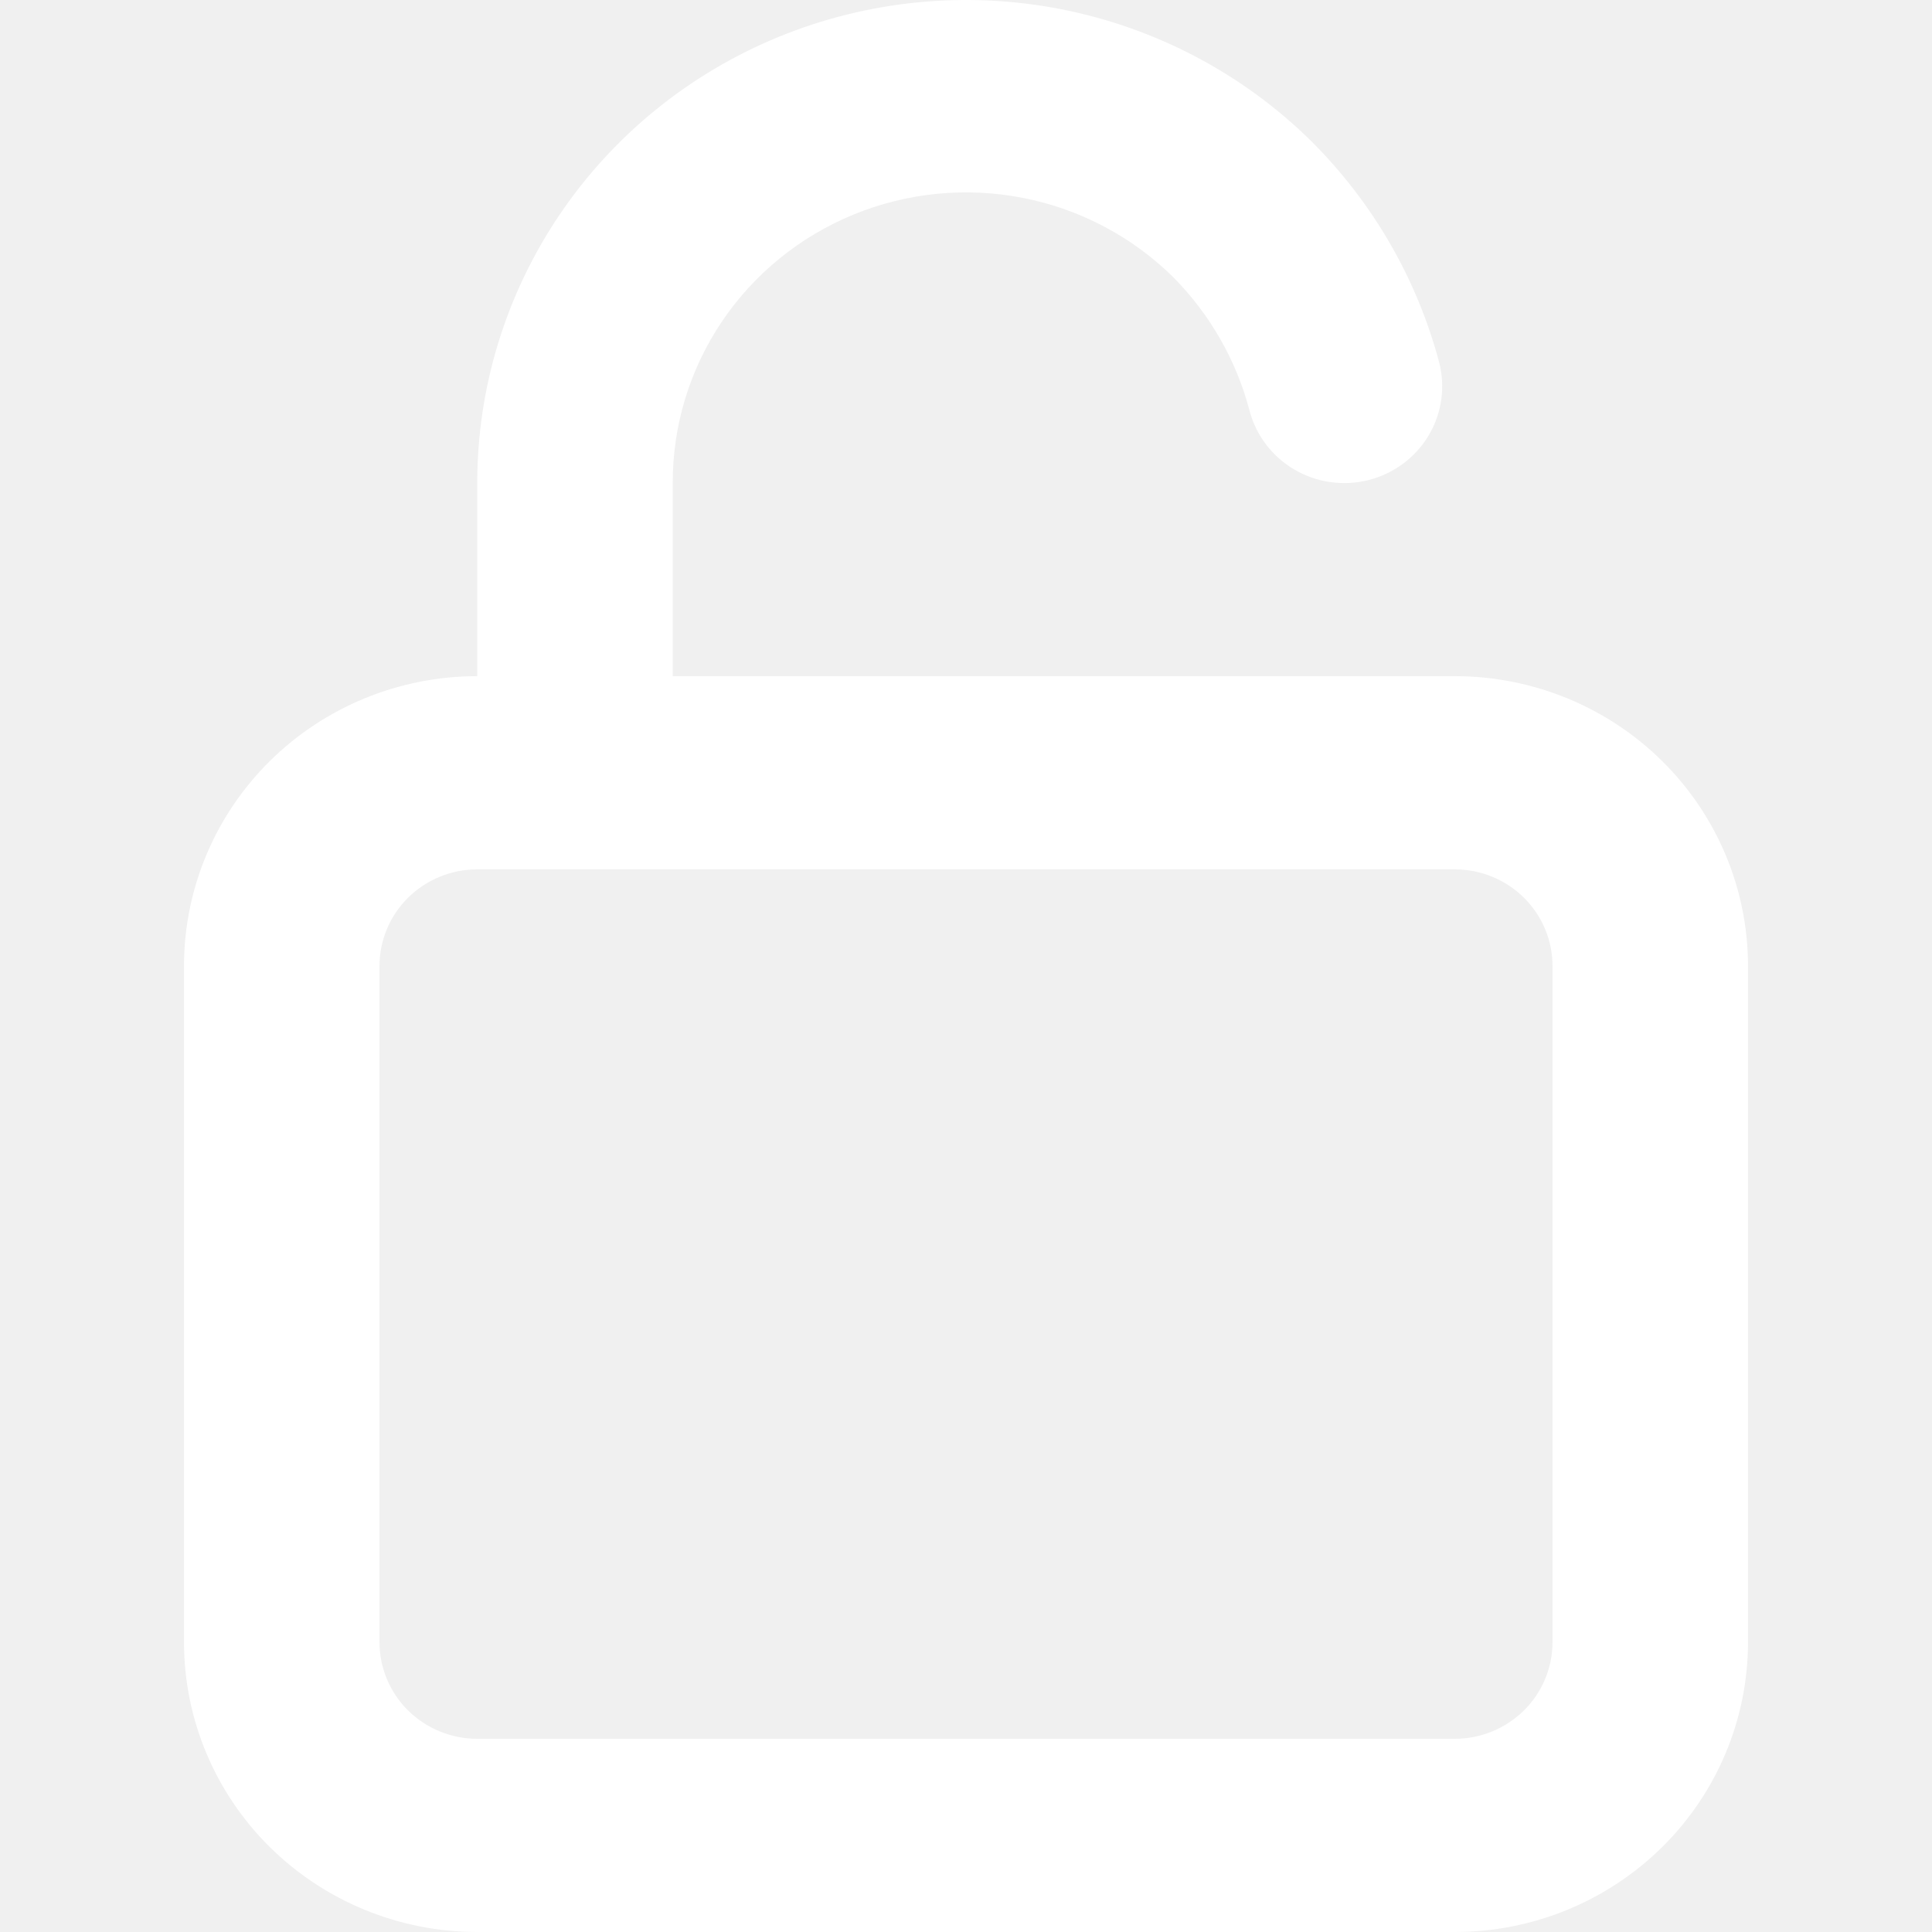
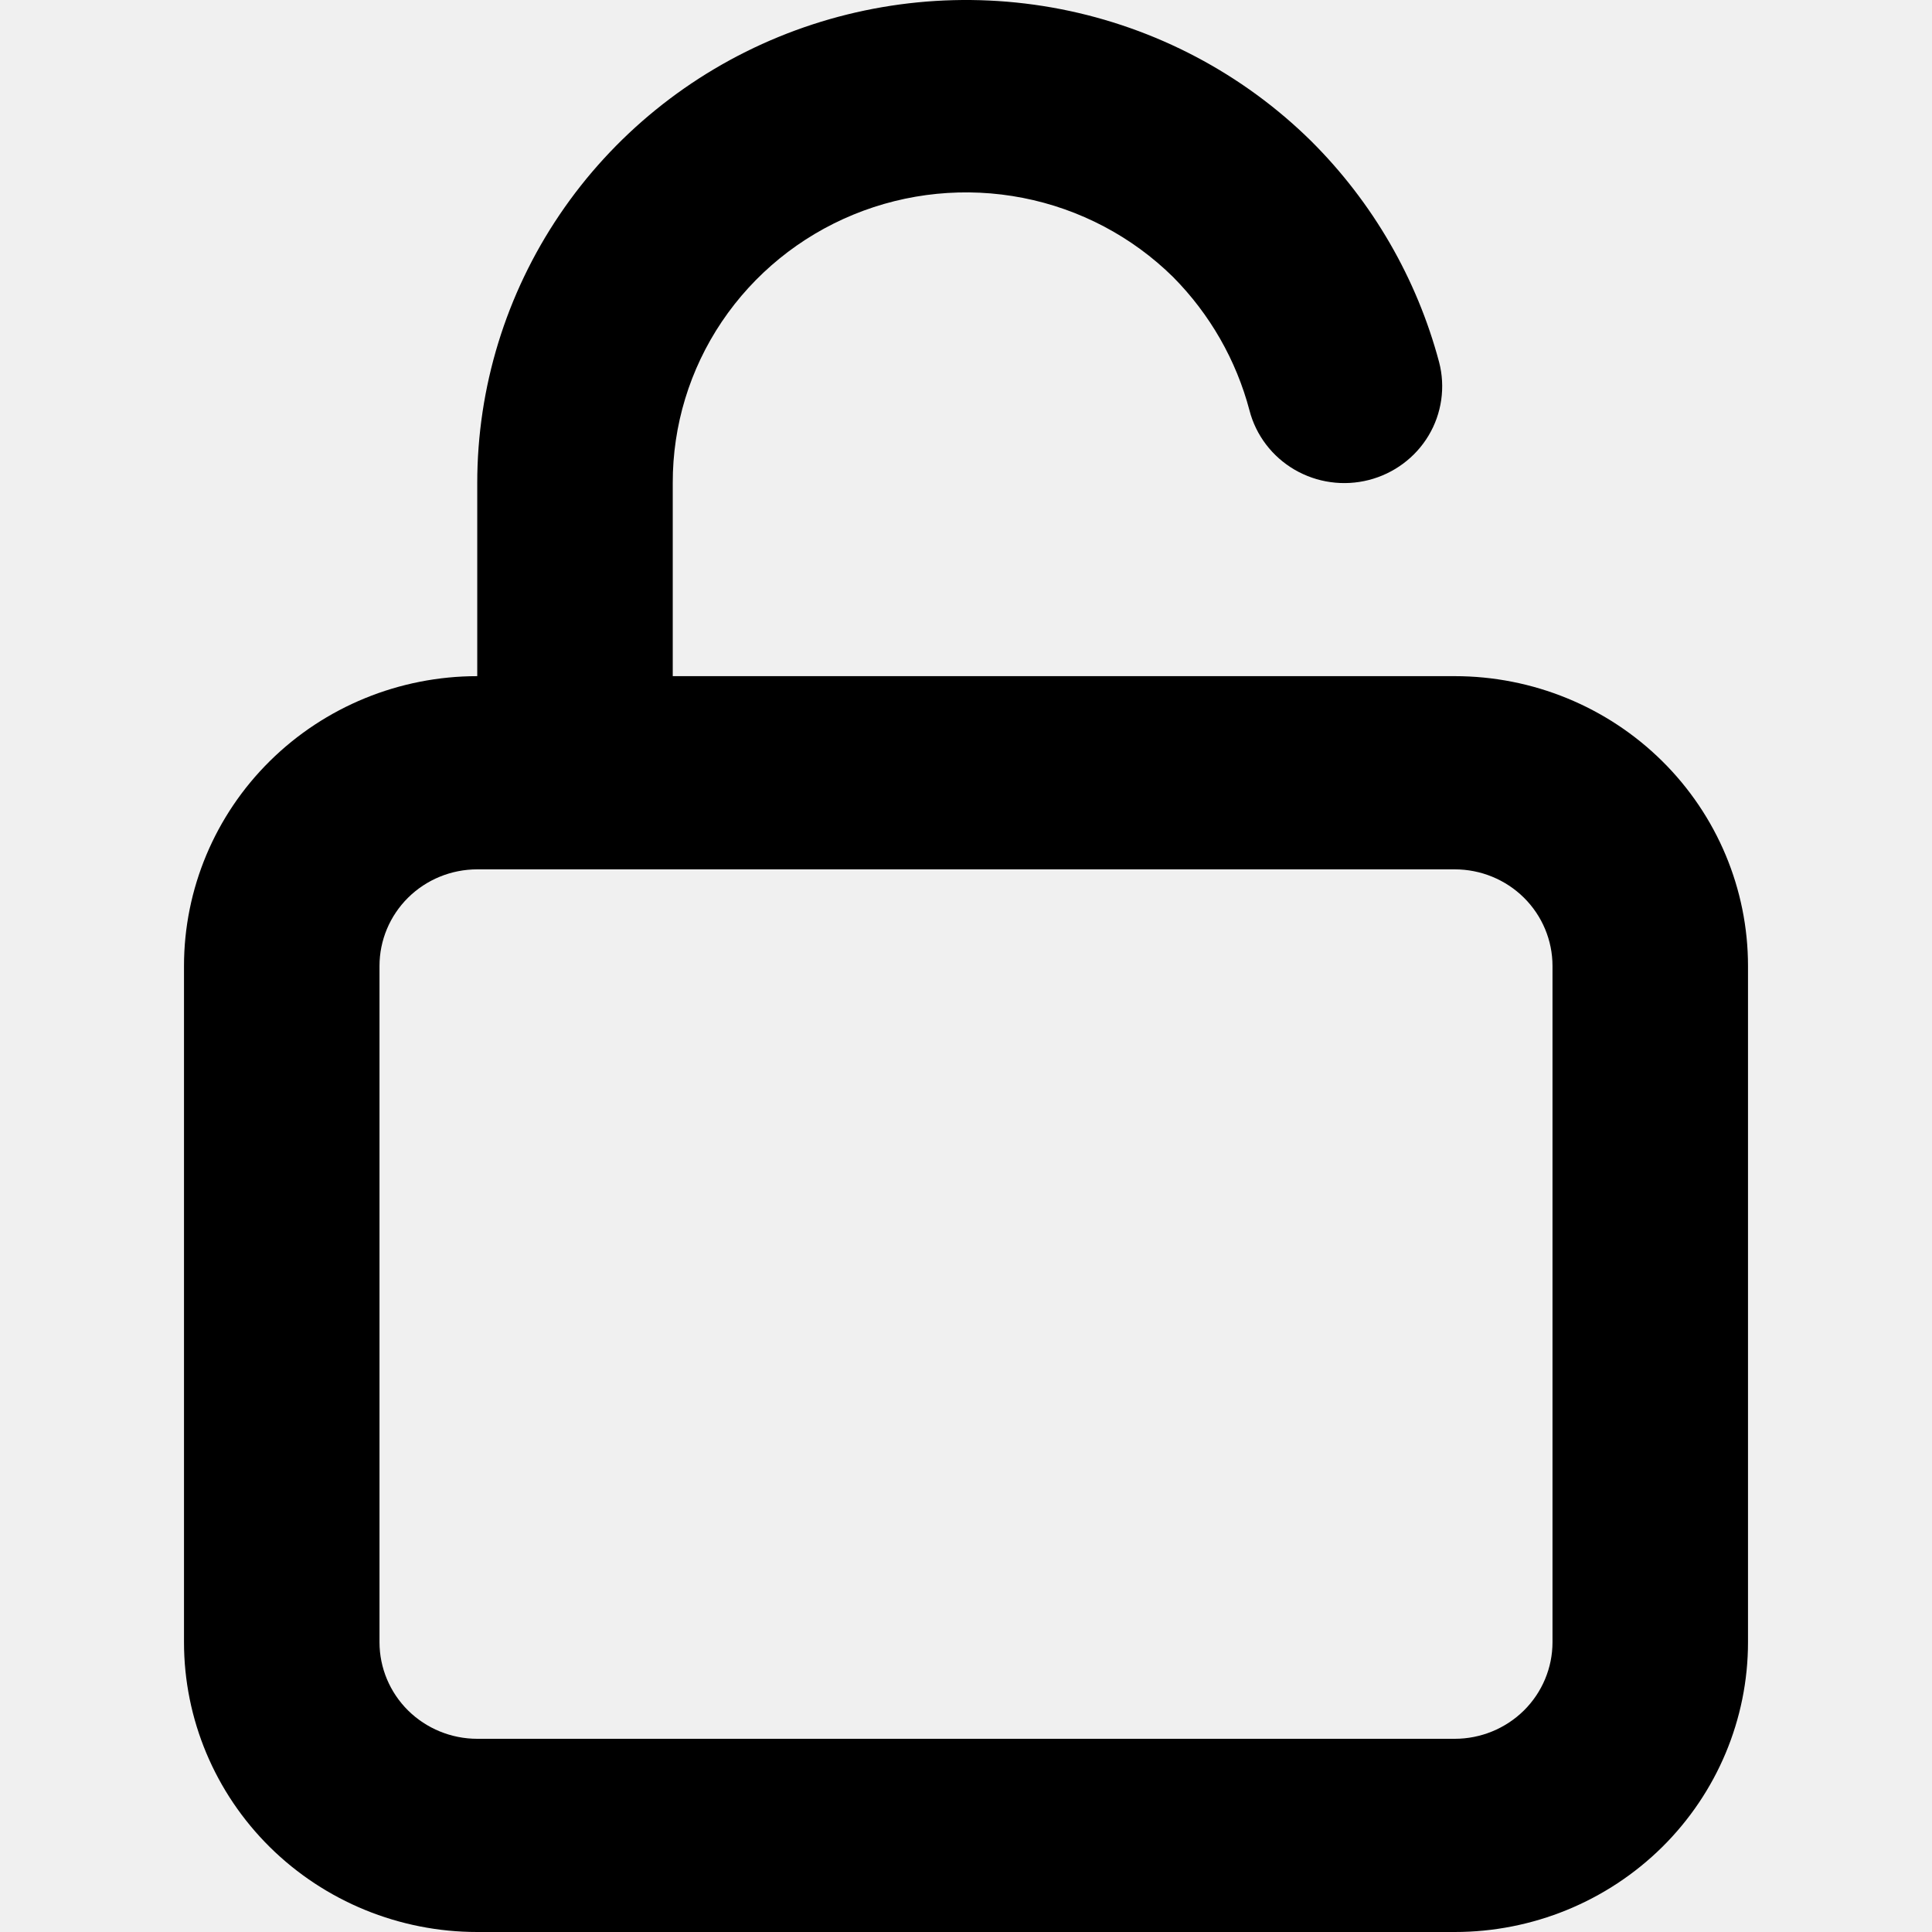
- <svg xmlns="http://www.w3.org/2000/svg" width="32" height="32" viewBox="0 0 34 42" fill="none">
-   <path d="M27.625 14.699H10.625V10.498C10.622 9.251 10.993 8.031 11.692 6.993C12.391 5.955 13.386 5.145 14.551 4.666C15.716 4.187 16.999 4.06 18.237 4.302C19.475 4.544 20.612 5.144 21.505 6.025C22.304 6.832 22.875 7.831 23.163 8.923C23.232 9.191 23.355 9.442 23.523 9.663C23.691 9.884 23.901 10.069 24.142 10.21C24.383 10.35 24.649 10.443 24.926 10.481C25.203 10.52 25.484 10.504 25.755 10.435C26.026 10.366 26.28 10.245 26.503 10.079C26.727 9.913 26.915 9.705 27.057 9.467C27.199 9.23 27.292 8.966 27.331 8.693C27.37 8.419 27.355 8.141 27.285 7.873C26.801 6.056 25.841 4.397 24.501 3.064C23.014 1.599 21.121 0.602 19.061 0.199C17.001 -0.203 14.867 0.007 12.927 0.802C10.988 1.597 9.33 2.943 8.164 4.669C6.998 6.395 6.375 8.423 6.375 10.498V14.699C4.684 14.699 3.063 15.362 1.867 16.544C0.672 17.725 0 19.328 0 20.999V35.7C0 37.371 0.672 38.973 1.867 40.155C3.063 41.336 4.684 42 6.375 42H27.625C29.316 42 30.937 41.336 32.133 40.155C33.328 38.973 34 37.371 34 35.7V20.999C34 19.328 33.328 17.725 32.133 16.544C30.937 15.362 29.316 14.699 27.625 14.699ZM29.75 35.7C29.75 36.257 29.526 36.791 29.128 37.185C28.729 37.578 28.189 37.8 27.625 37.8H6.375C5.811 37.8 5.271 37.578 4.872 37.185C4.474 36.791 4.25 36.257 4.25 35.7V20.999C4.25 20.442 4.474 19.908 4.872 19.514C5.271 19.12 5.811 18.899 6.375 18.899H27.625C28.189 18.899 28.729 19.12 29.128 19.514C29.526 19.908 29.75 20.442 29.75 20.999V35.7Z" fill="white" />
+ <svg xmlns="http://www.w3.org/2000/svg" width="32" height="32" viewBox="0 0 34 42" fill="current">
+   <path d="M27.625 14.699H10.625V10.498C10.622 9.251 10.993 8.031 11.692 6.993C12.391 5.955 13.386 5.145 14.551 4.666C15.716 4.187 16.999 4.06 18.237 4.302C19.475 4.544 20.612 5.144 21.505 6.025C22.304 6.832 22.875 7.831 23.163 8.923C23.232 9.191 23.355 9.442 23.523 9.663C23.691 9.884 23.901 10.069 24.142 10.21C24.383 10.35 24.649 10.443 24.926 10.481C25.203 10.52 25.484 10.504 25.755 10.435C26.026 10.366 26.28 10.245 26.503 10.079C26.727 9.913 26.915 9.705 27.057 9.467C27.199 9.23 27.292 8.966 27.331 8.693C27.37 8.419 27.355 8.141 27.285 7.873C26.801 6.056 25.841 4.397 24.501 3.064C23.014 1.599 21.121 0.602 19.061 0.199C17.001 -0.203 14.867 0.007 12.927 0.802C10.988 1.597 9.33 2.943 8.164 4.669C6.998 6.395 6.375 8.423 6.375 10.498V14.699C4.684 14.699 3.063 15.362 1.867 16.544C0.672 17.725 0 19.328 0 20.999V35.7C0 37.371 0.672 38.973 1.867 40.155C3.063 41.336 4.684 42 6.375 42H27.625C29.316 42 30.937 41.336 32.133 40.155C33.328 38.973 34 37.371 34 35.7V20.999C34 19.328 33.328 17.725 32.133 16.544C30.937 15.362 29.316 14.699 27.625 14.699ZM29.75 35.7C29.75 36.257 29.526 36.791 29.128 37.185C28.729 37.578 28.189 37.8 27.625 37.8H6.375C5.811 37.8 5.271 37.578 4.872 37.185C4.474 36.791 4.25 36.257 4.25 35.7V20.999C4.25 20.442 4.474 19.908 4.872 19.514C5.271 19.12 5.811 18.899 6.375 18.899H27.625C28.189 18.899 28.729 19.12 29.128 19.514C29.526 19.908 29.75 20.442 29.75 20.999V35.7Z" fill="current" />
</svg>
